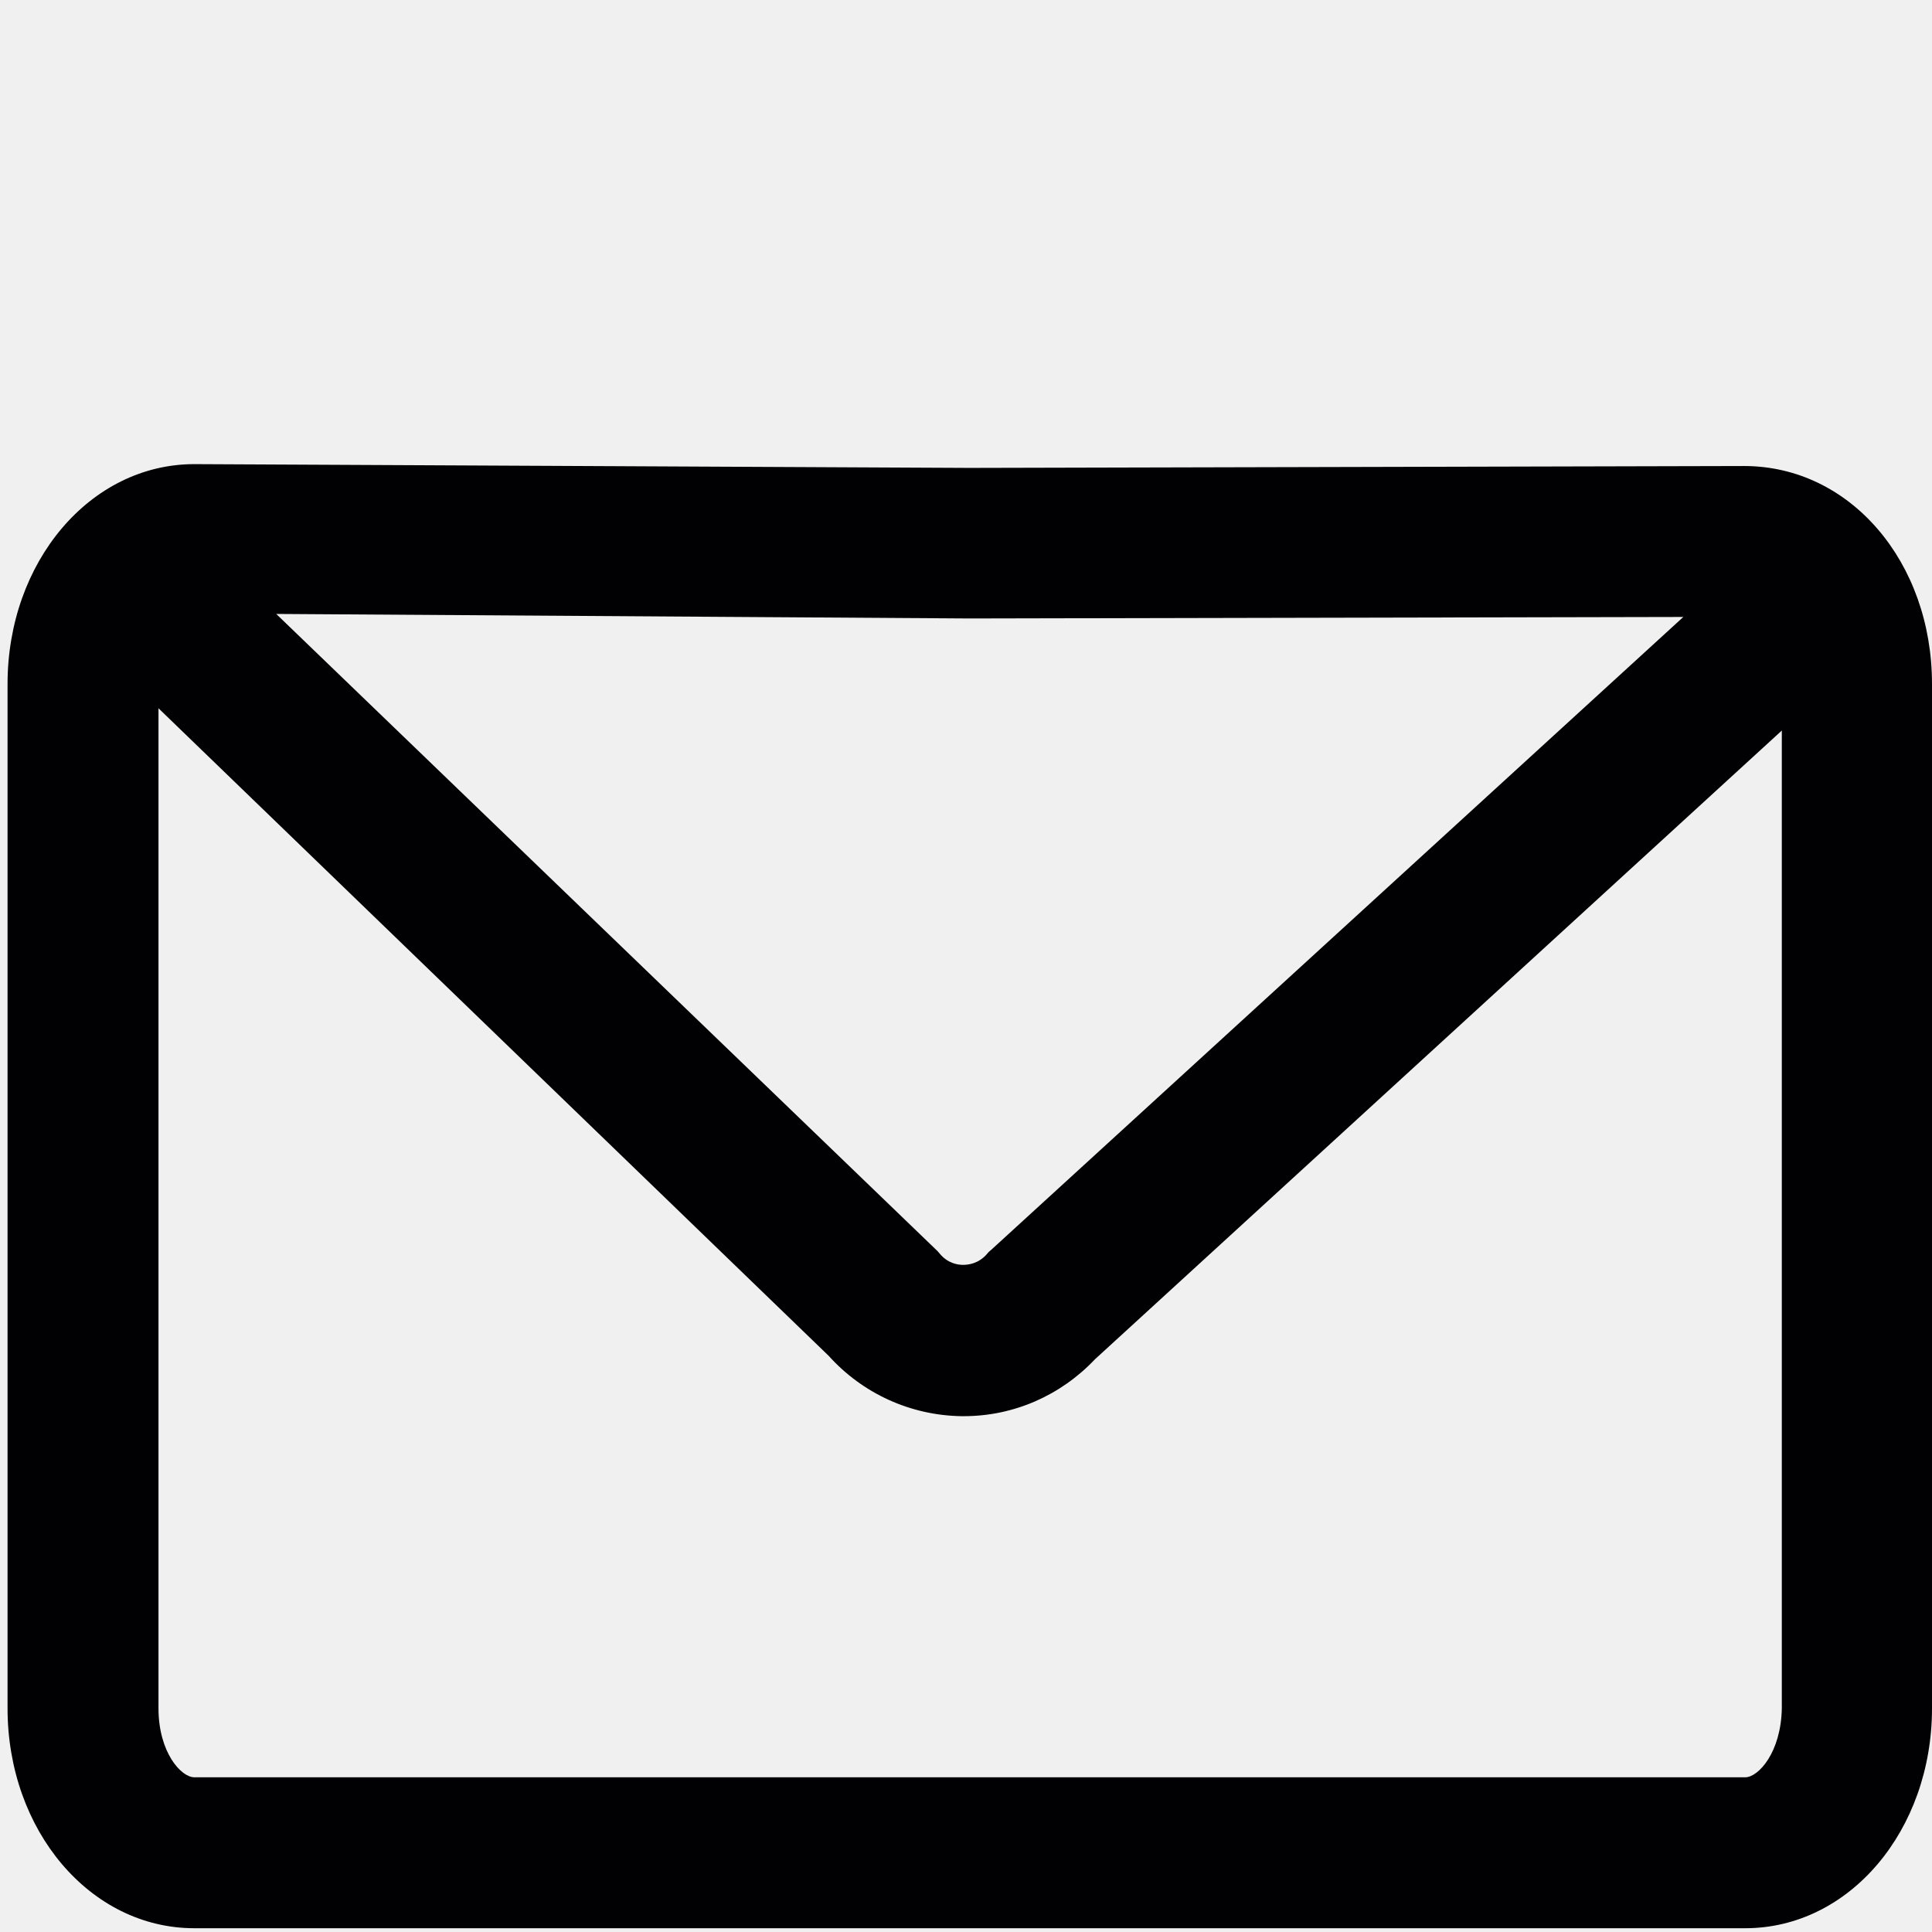
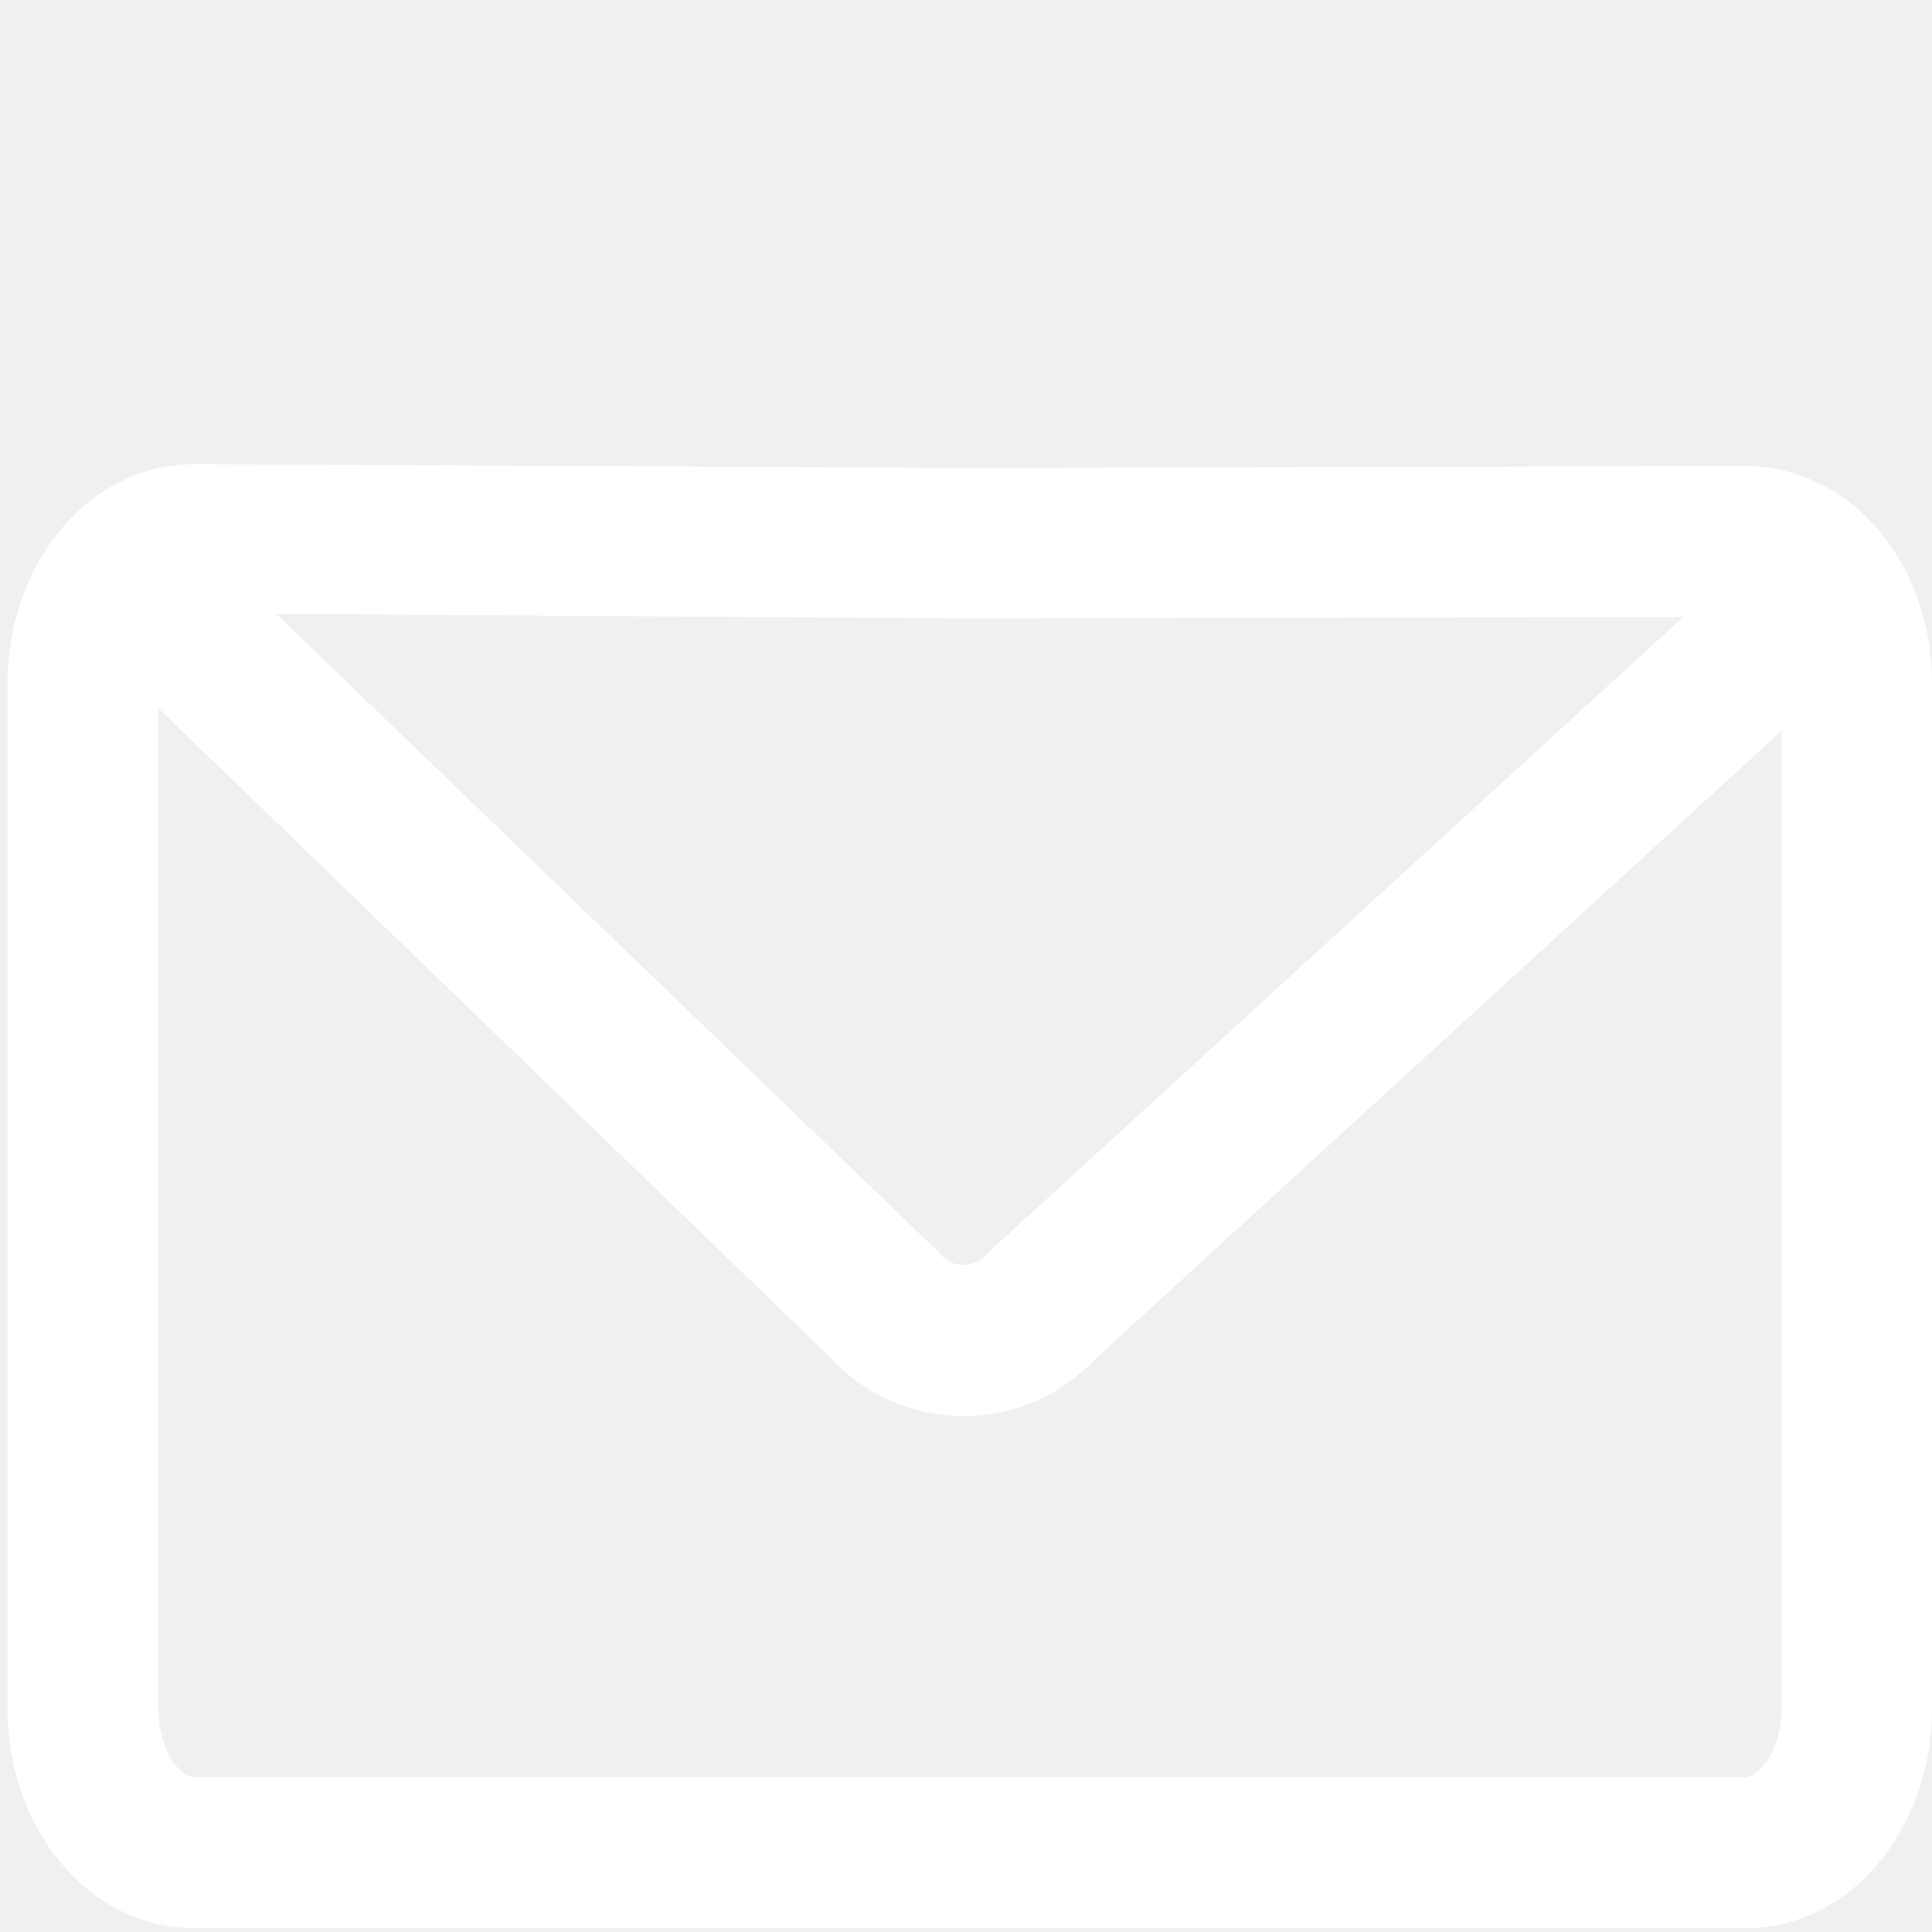
<svg xmlns="http://www.w3.org/2000/svg" viewBox="0 0 512 512">
  <path fill="none" d="M290 360.2c-9.1 9.6-21.7 15.1-34.9 15.1h-.6c-13.5-.2-26-6-35-16L42 187.7v265c0 11.6 6 18.3 9.5 18.3h411c3.5 0 9.5-6.6 9.5-18.3V193.6L290 360.2z" />
  <path fill="none" d="m248.4 331.7.6.7c2.1 2.5 4.8 2.9 6.1 2.9 1.4 0 4-.3 6.2-2.7l.6-.7.7-.6L446 163.6l-189.2.3-183.7-1.2 175.3 169z" />
-   <path fill="#010002" d="m462.2 123.5-205.3.5-205.3-1h-.1C23.9 123 2 148.9 2 181.3v271.4C2 485.1 23.9 511 51.5 511h411c27.6 0 49.5-25.9 49.5-58.3V181.3c0-32.4-21.7-57.8-49.8-57.8zm-16.1 40L262.7 331.2l-.7.6-.6.7c-2.2 2.4-4.8 2.7-6.2 2.7-1.4 0-4-.4-6.1-2.9l-.6-.7L73.2 162.7l183.7 1.2 189.2-.4zM462.5 471h-411c-3.5 0-9.5-6.6-9.5-18.3v-265l177.6 171.6c9 10 21.7 15.8 35.2 16h.6c13.3 0 25.7-5.5 34.8-15.1l182-166.6v259.1c-.2 11.7-6.2 18.3-9.7 18.3z" />
+   <path fill="#fff" d="m462.2 123.5-205.3.5-205.3-1h-.1C23.9 123 2 148.9 2 181.3v271.4C2 485.1 23.9 511 51.5 511h411c27.6 0 49.5-25.9 49.5-58.3V181.3c0-32.4-21.7-57.8-49.8-57.8zm-16.1 40L262.7 331.2l-.7.6-.6.7c-2.2 2.4-4.8 2.7-6.2 2.7-1.4 0-4-.4-6.1-2.9l-.6-.7L73.2 162.7l183.7 1.2 189.2-.4zM462.5 471h-411c-3.5 0-9.5-6.6-9.5-18.3v-265l177.6 171.6c9 10 21.7 15.8 35.2 16h.6c13.3 0 25.7-5.5 34.8-15.1l182-166.6v259.1c-.2 11.7-6.2 18.3-9.7 18.3z" />
</svg>
